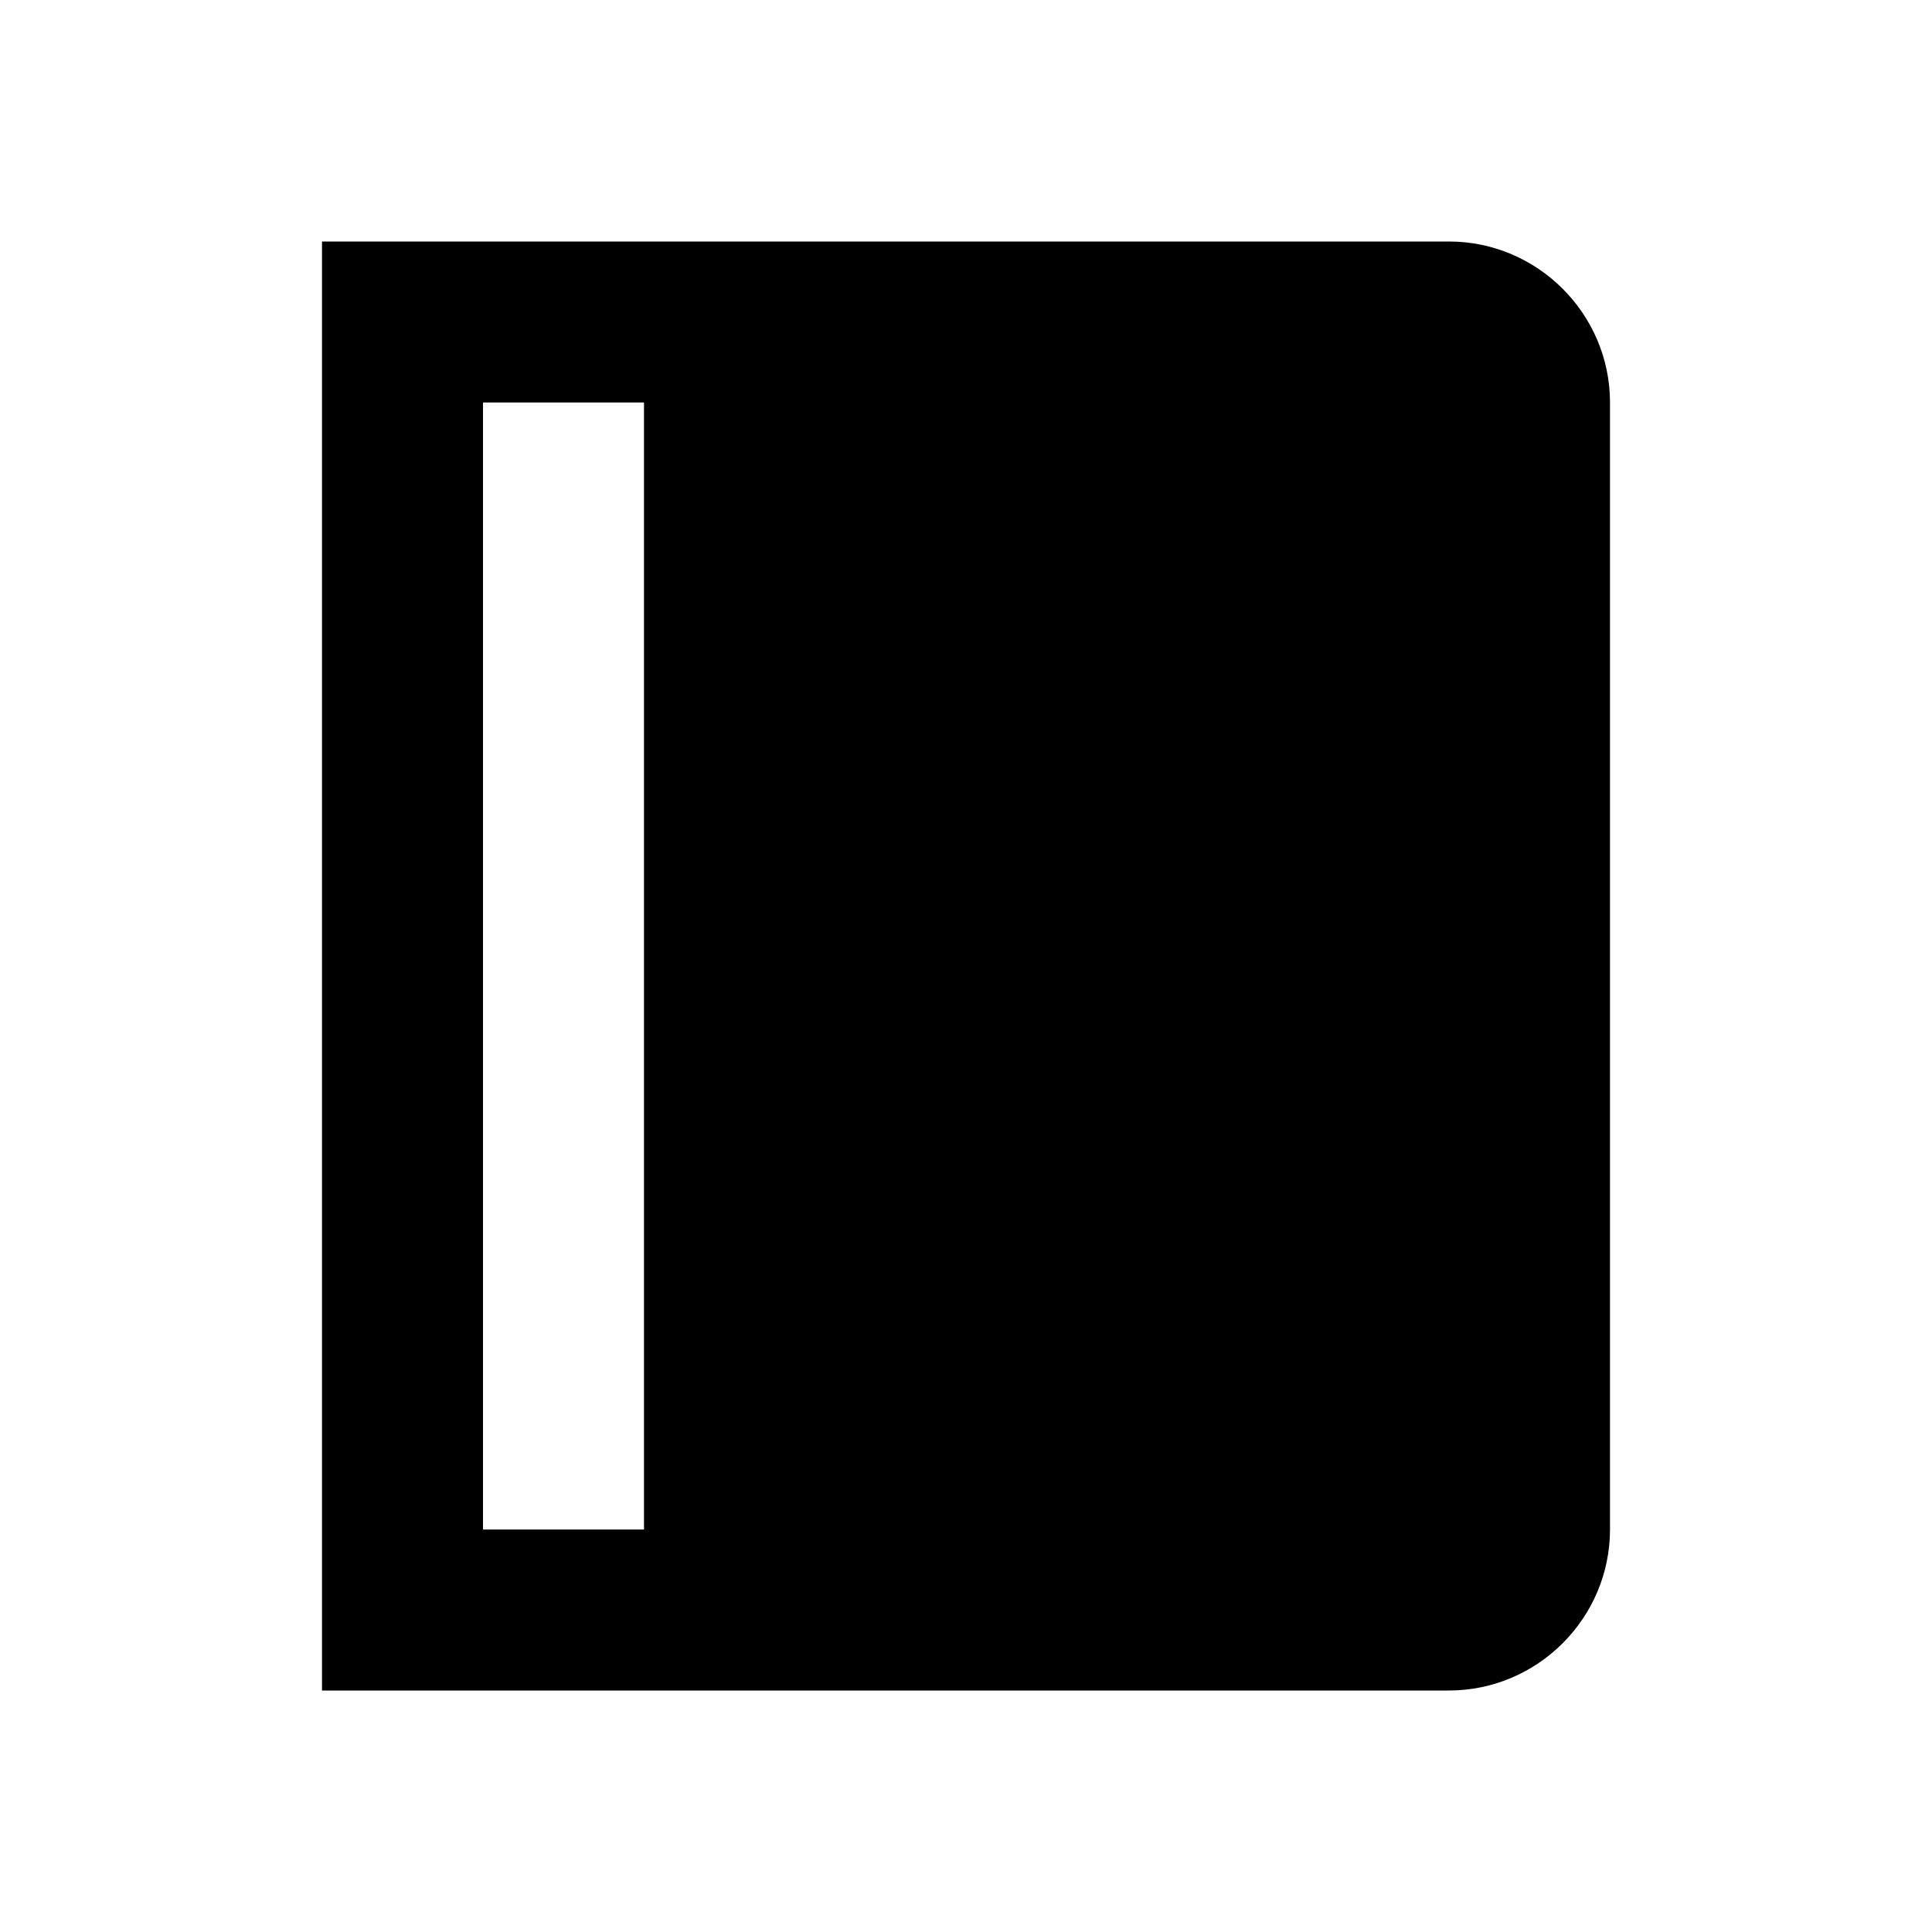
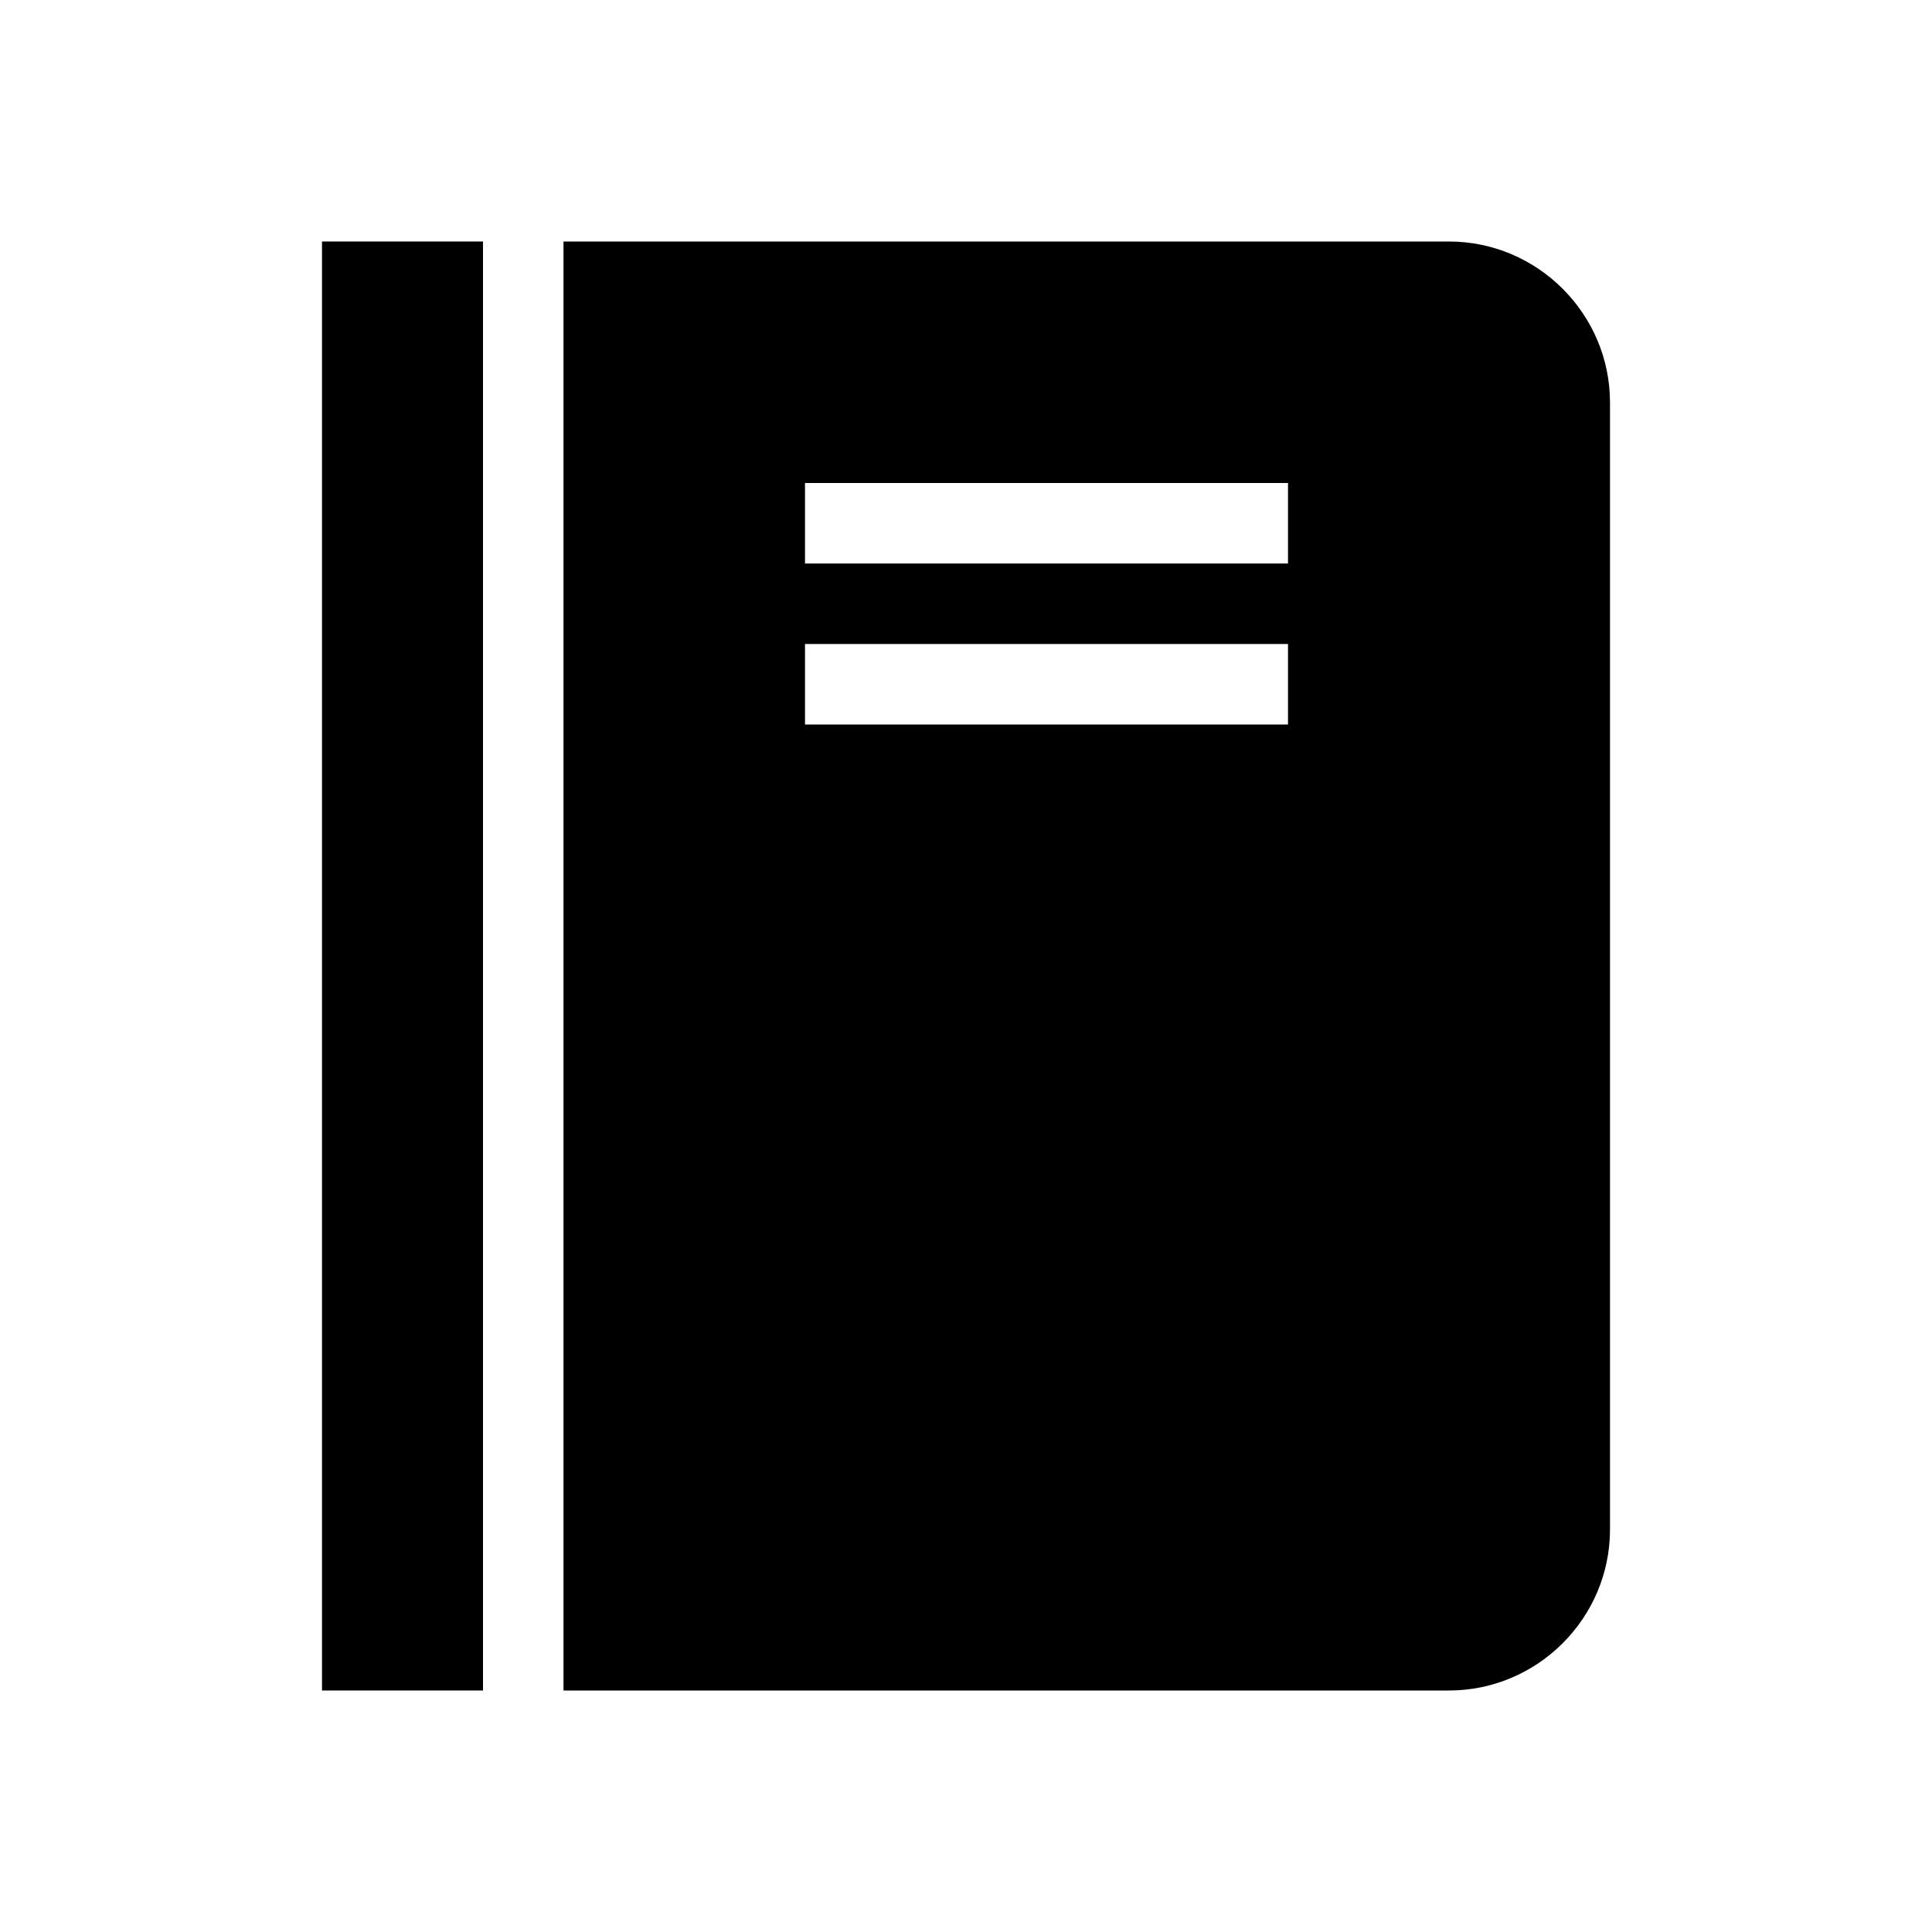
<svg xmlns="http://www.w3.org/2000/svg" version="1.1" x="0px" y="0px" viewBox="0 0 24 24" enable-background="new 0 0 24 24" xml:space="preserve">
  <g id="business-and-services_1_">
</g>
  <g id="education-and-organizations">
+     <g>
+       <rect x="4" y="3" width="2" height="18" />
+       <path d="M18,3H7v18h11c1.1,0,2-0.9,2-2V5C20,3.9,19.1,3,18,3z M16,9h-6V8h6V9z M16,7h-6V6h6V7z" />
+     </g>
+   </g>
+   <g id="writing-and-books">
</g>
-   <g id="writing-and-books">
-     <path d="M4,21h14c1.1,0,2-0.9,2-2V5c0-1.1-0.9-2-2-2H4V21z M8,5v14H6V5H8z" />
-   </g>
</svg>
